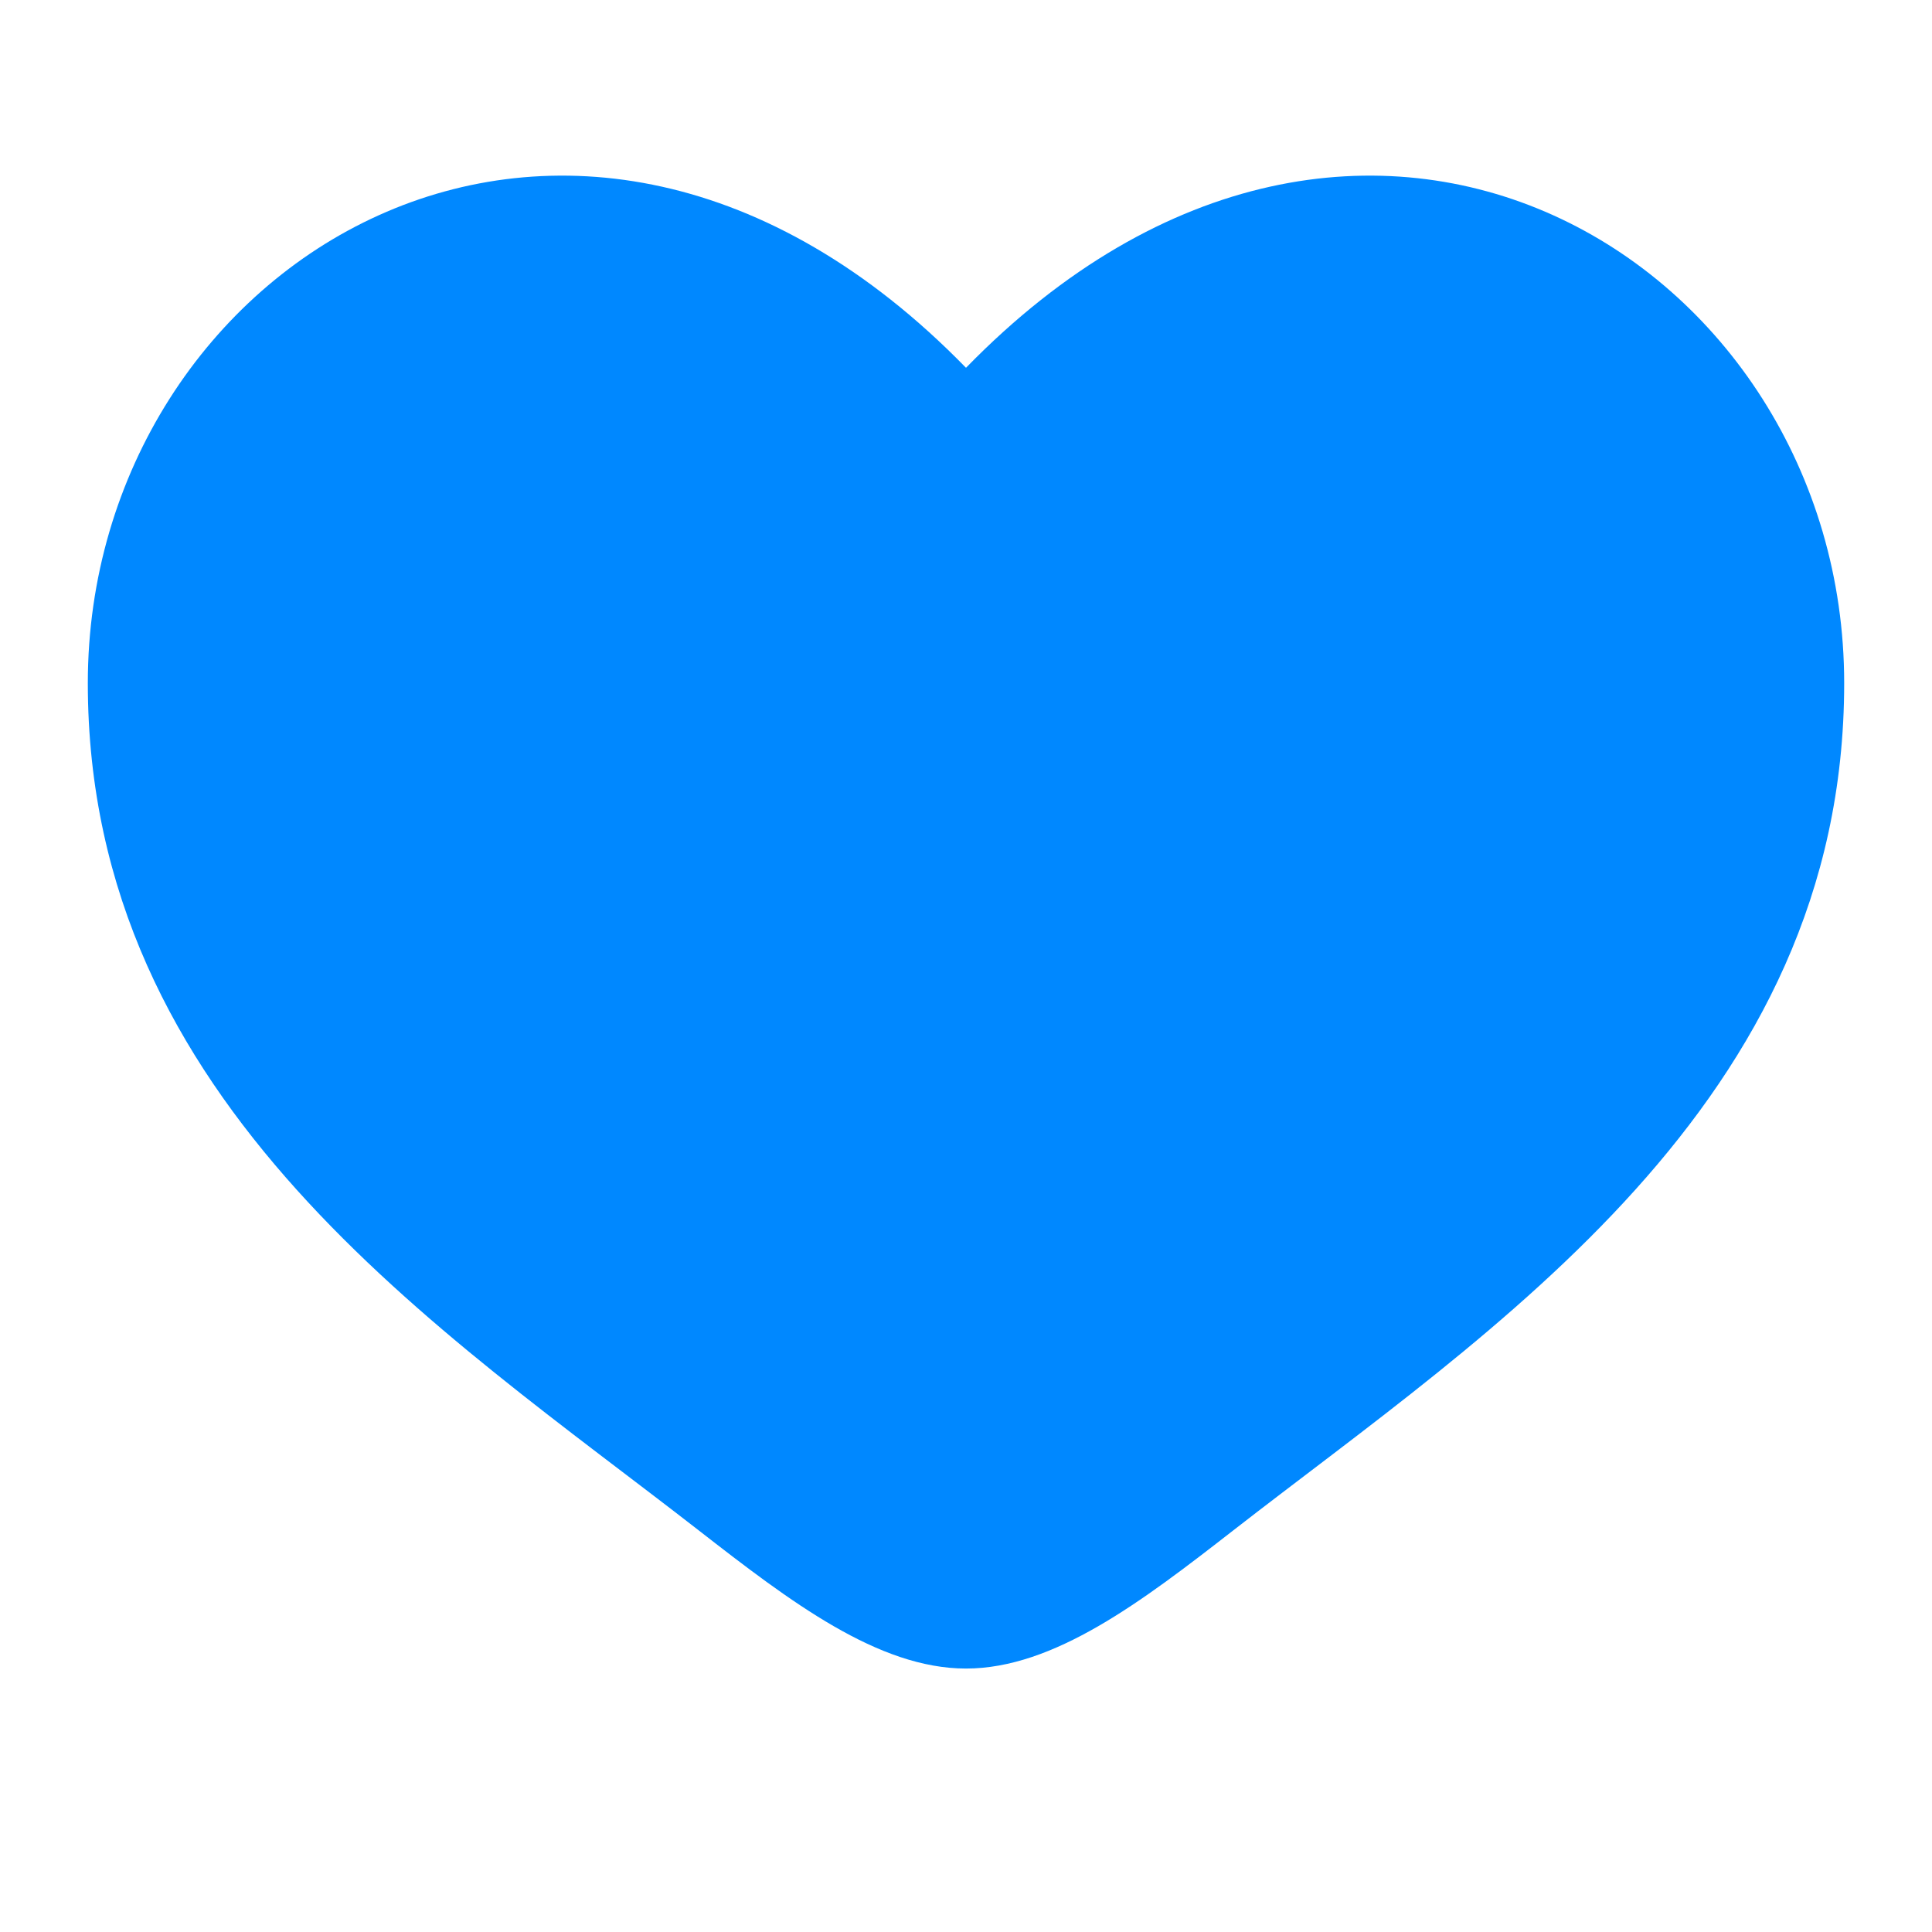
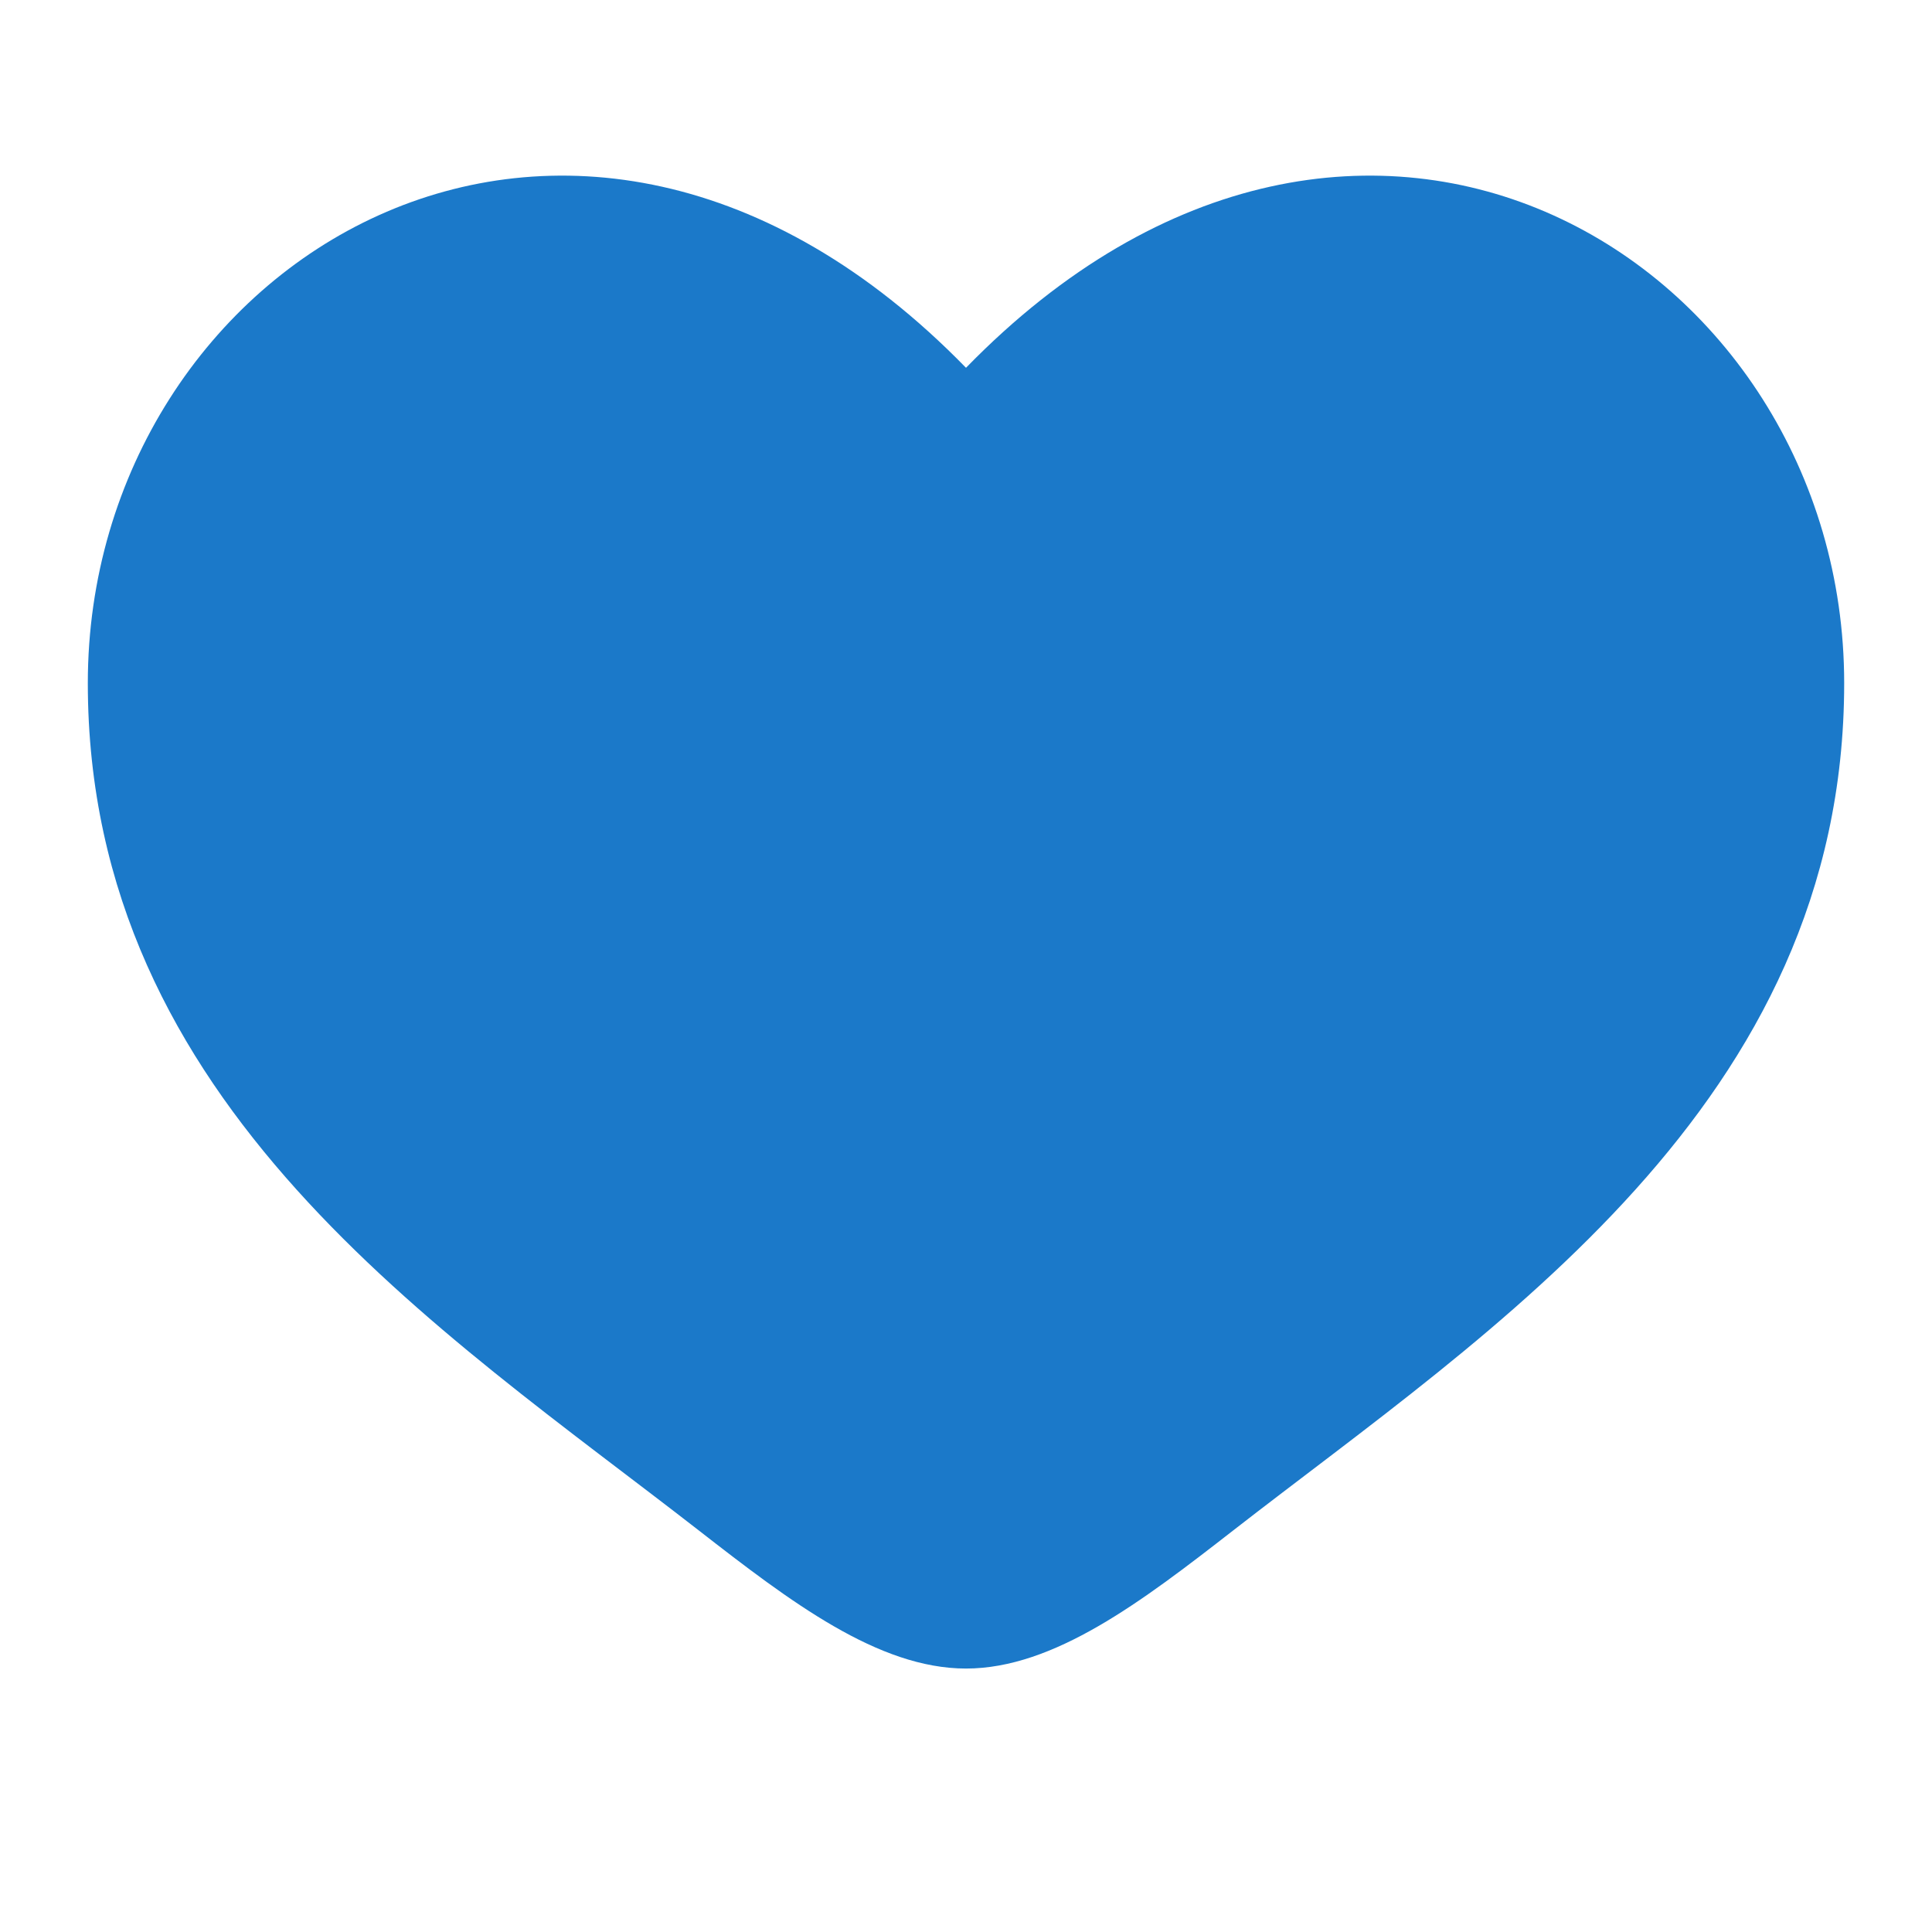
<svg xmlns="http://www.w3.org/2000/svg" width="22" height="22" viewBox="0 0 22 22" fill="none">
-   <path d="M1 7.779C1 12.581 5.019 15.14 7.962 17.431C9 18.239 10 19 11 19C12 19 13 18.239 14.038 17.431C16.981 15.14 21 12.581 21 7.779C21 2.977 15.5 -0.429 11 4.188C6.5 -0.429 1 2.977 1 7.779Z" fill="#0088FF" />
+   <path d="M1 7.779C1 12.581 5.019 15.14 7.962 17.431C9 18.239 10 19 11 19C12 19 13 18.239 14.038 17.431C16.981 15.14 21 12.581 21 7.779C21 2.977 15.5 -0.429 11 4.188C6.5 -0.429 1 2.977 1 7.779Z" fill="#1B79C9" />
</svg>
